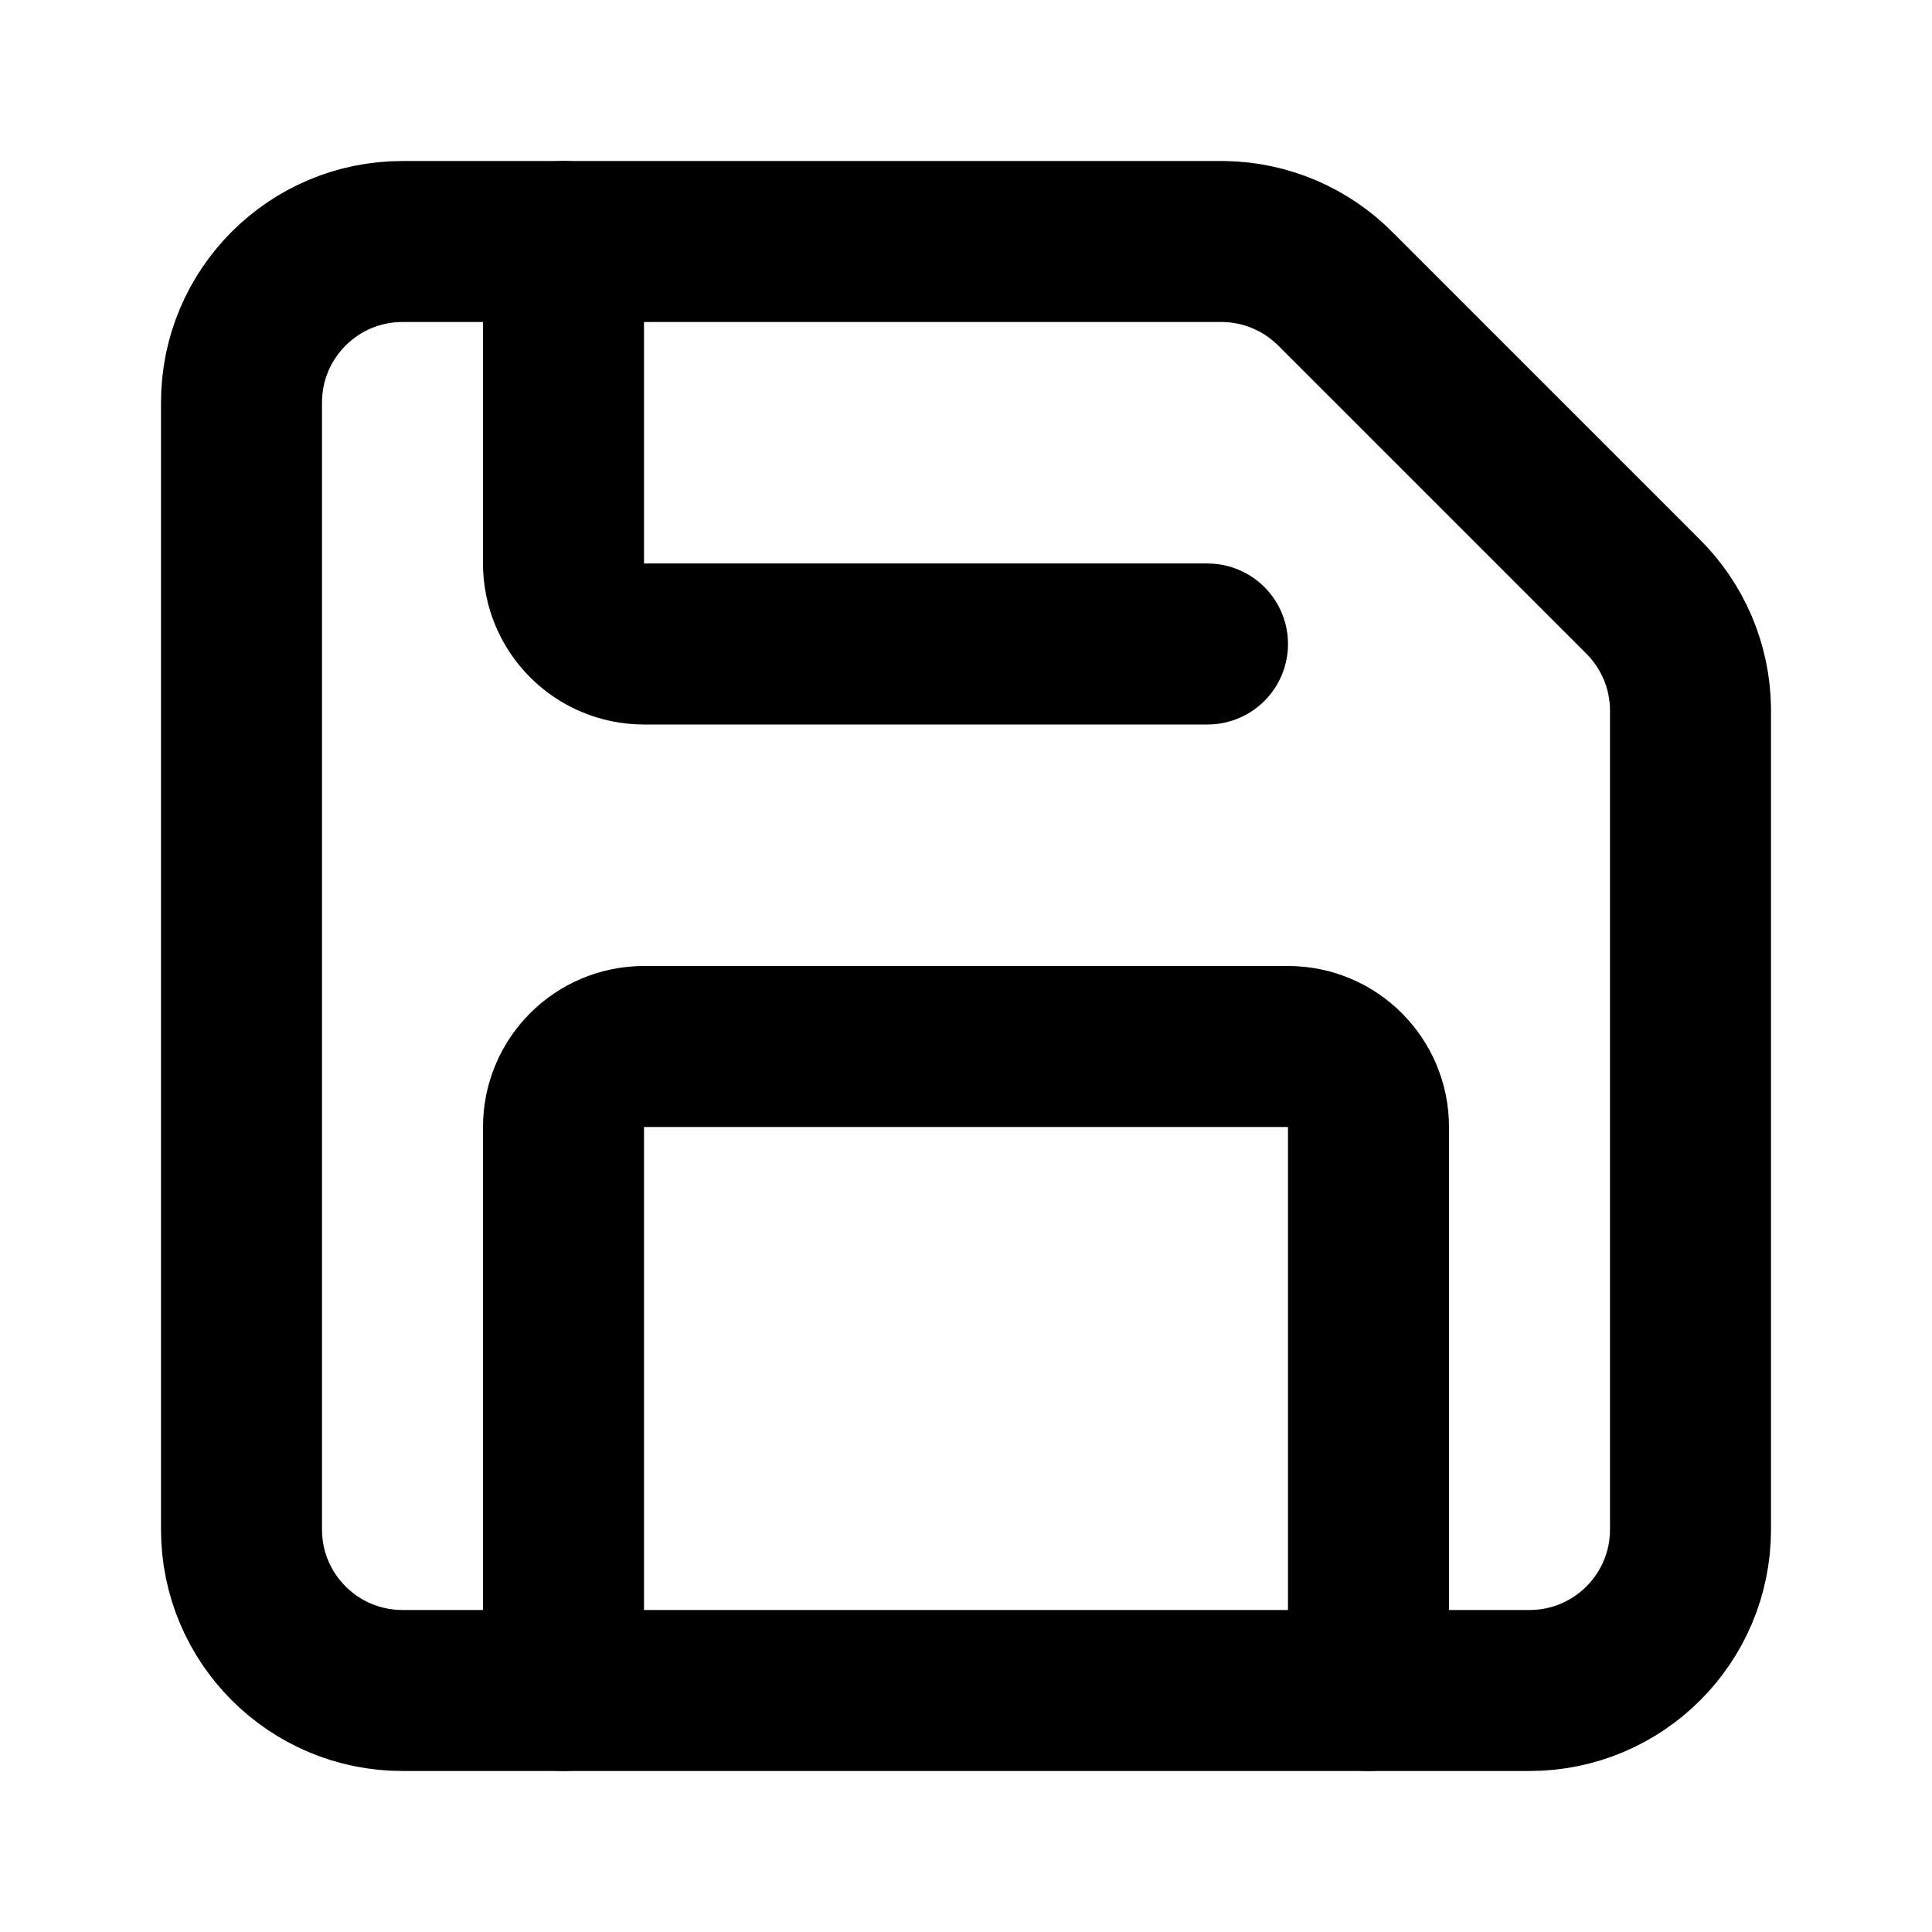
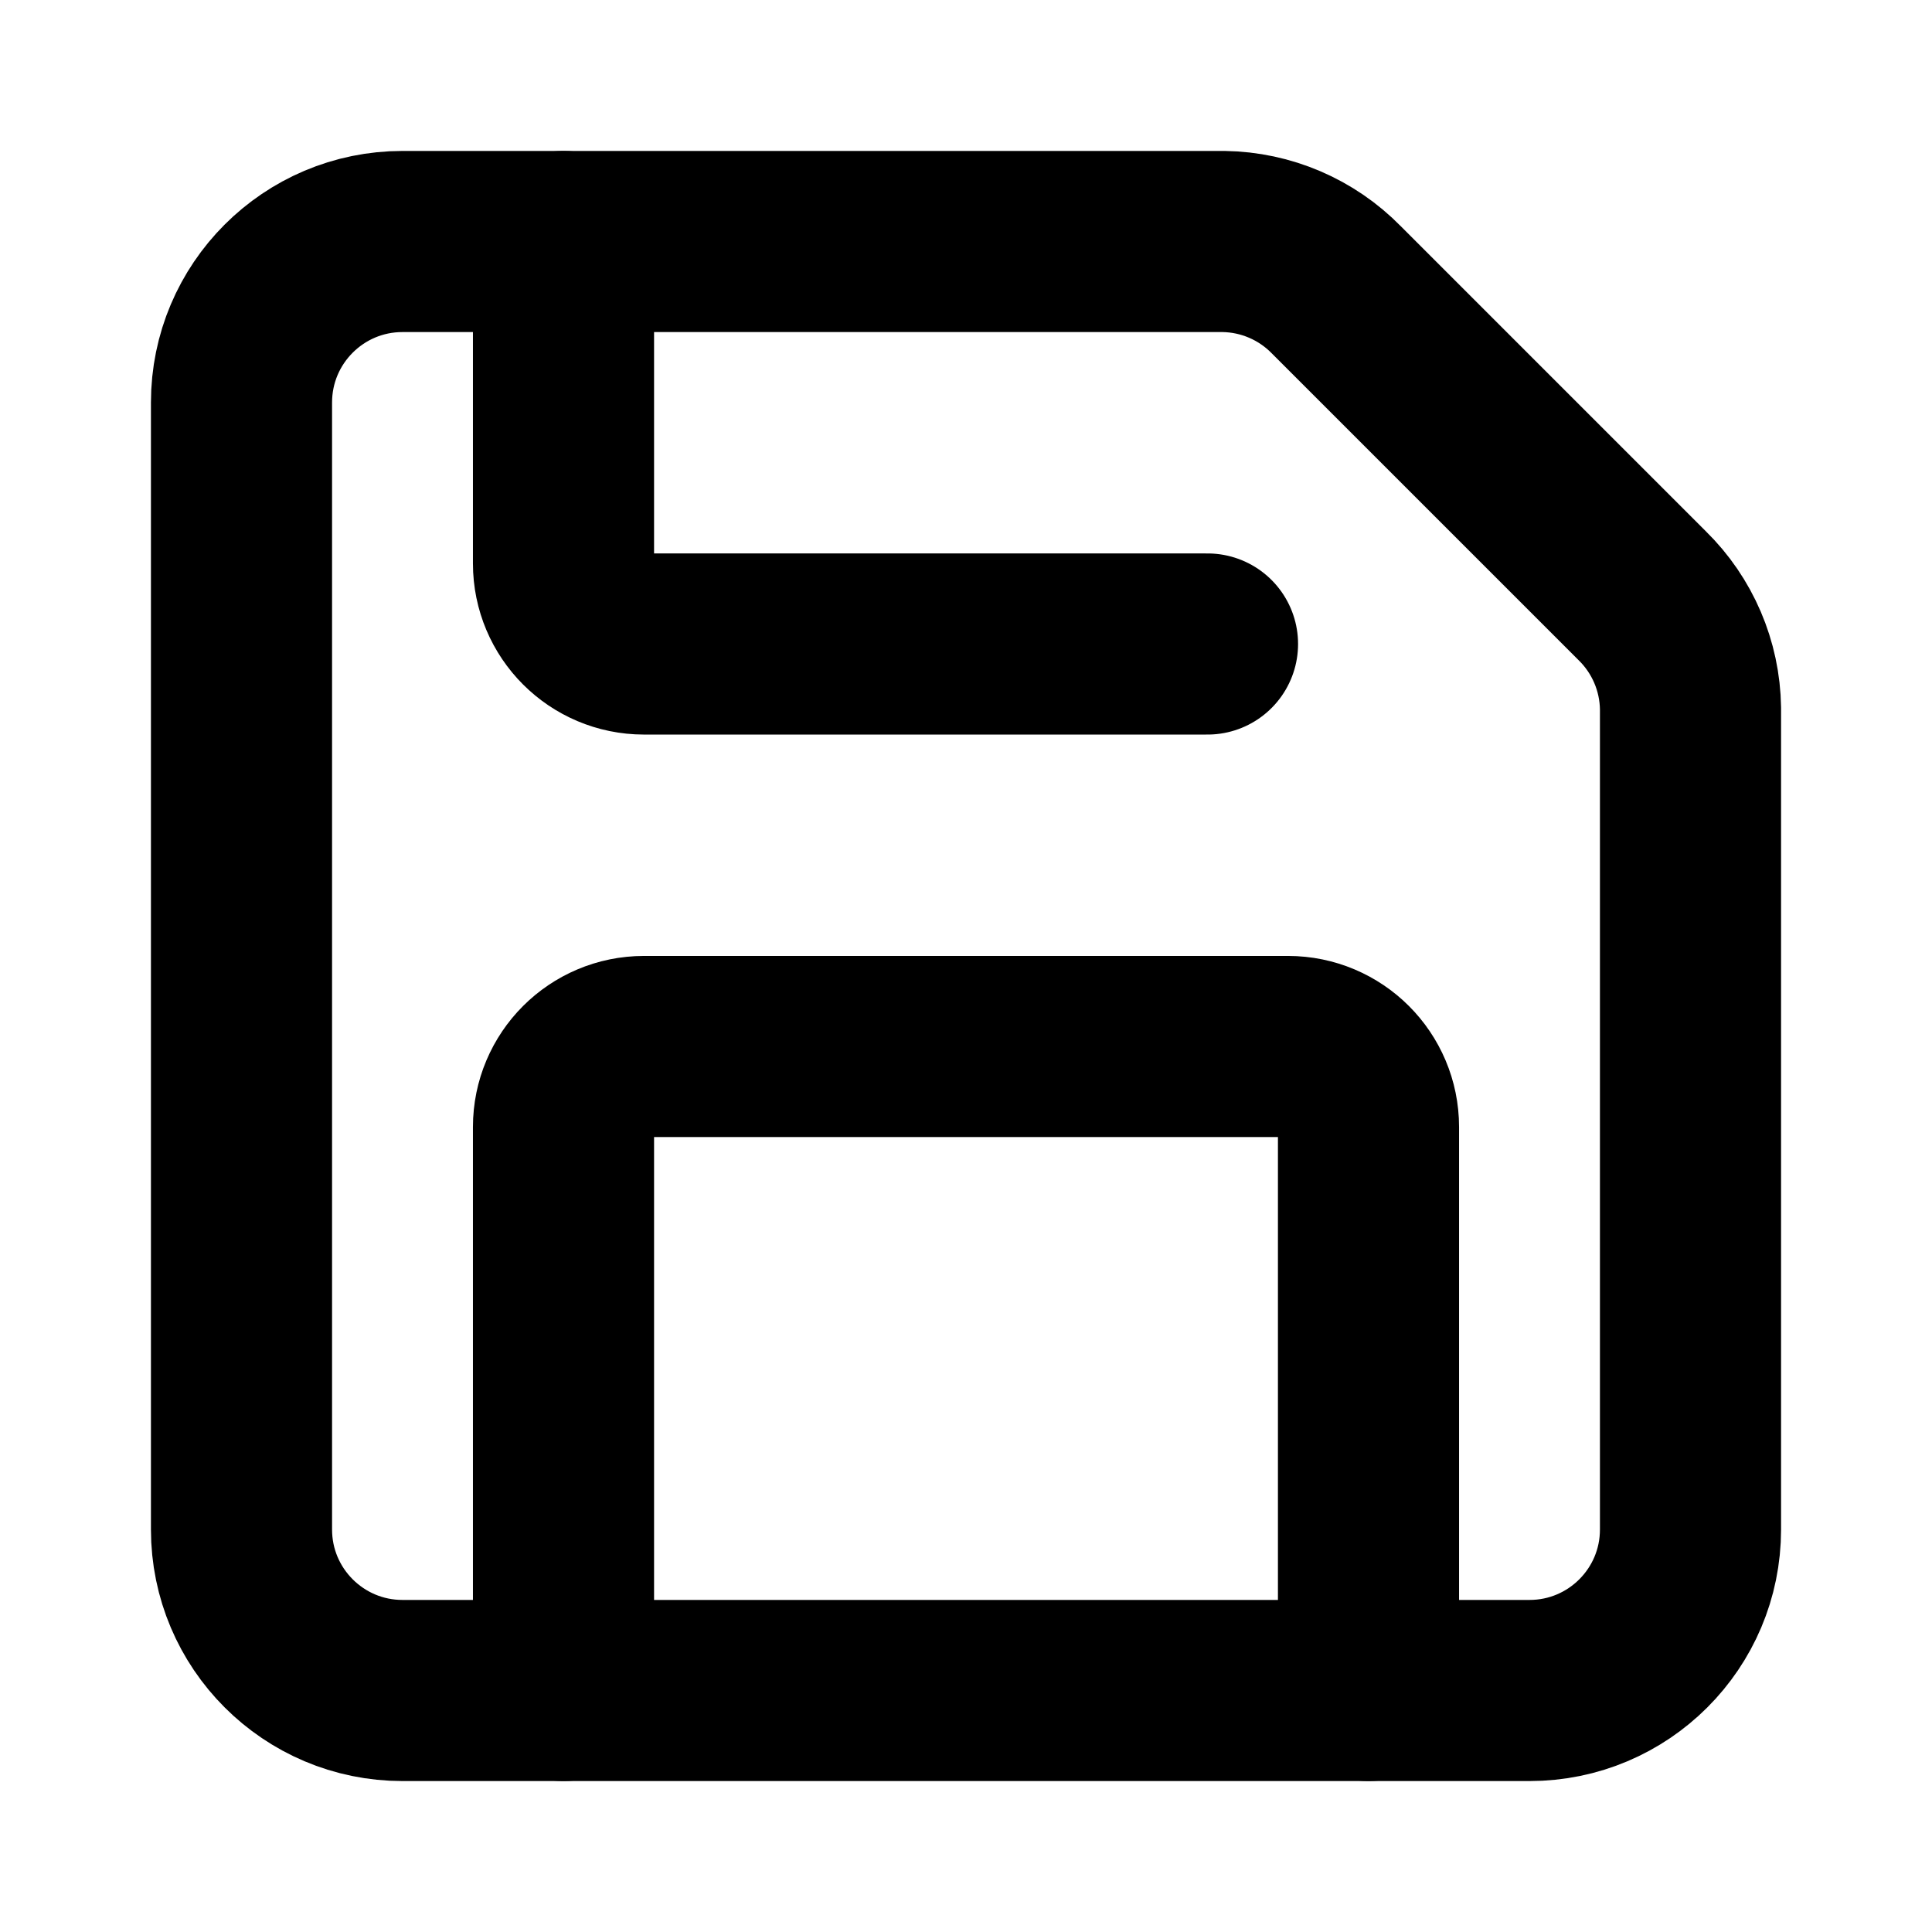
- <svg xmlns="http://www.w3.org/2000/svg" width="24" height="24" viewBox="0 0 24 24" fill="none" stroke="currentColor" stroke-width="2" stroke-linecap="round" stroke-linejoin="round">
+ <svg xmlns="http://www.w3.org/2000/svg" width="24" height="24" viewBox="0 0 24 24" fill="none" stroke="currentColor" stroke-width="2.25" stroke-linecap="round" stroke-linejoin="round">
  <path d="M15.2 3a2 2 0 0 1 1.4.6l3.8 3.8a2 2 0 0 1 .6 1.4V19a2 2 0 0 1-2 2H5a2 2 0 0 1-2-2V5a2 2 0 0 1 2-2z" />
  <path d="M17 21v-7a1 1 0 0 0-1-1H8a1 1 0 0 0-1 1v7" />
  <path d="M7 3v4a1 1 0 0 0 1 1h7" />
</svg>
